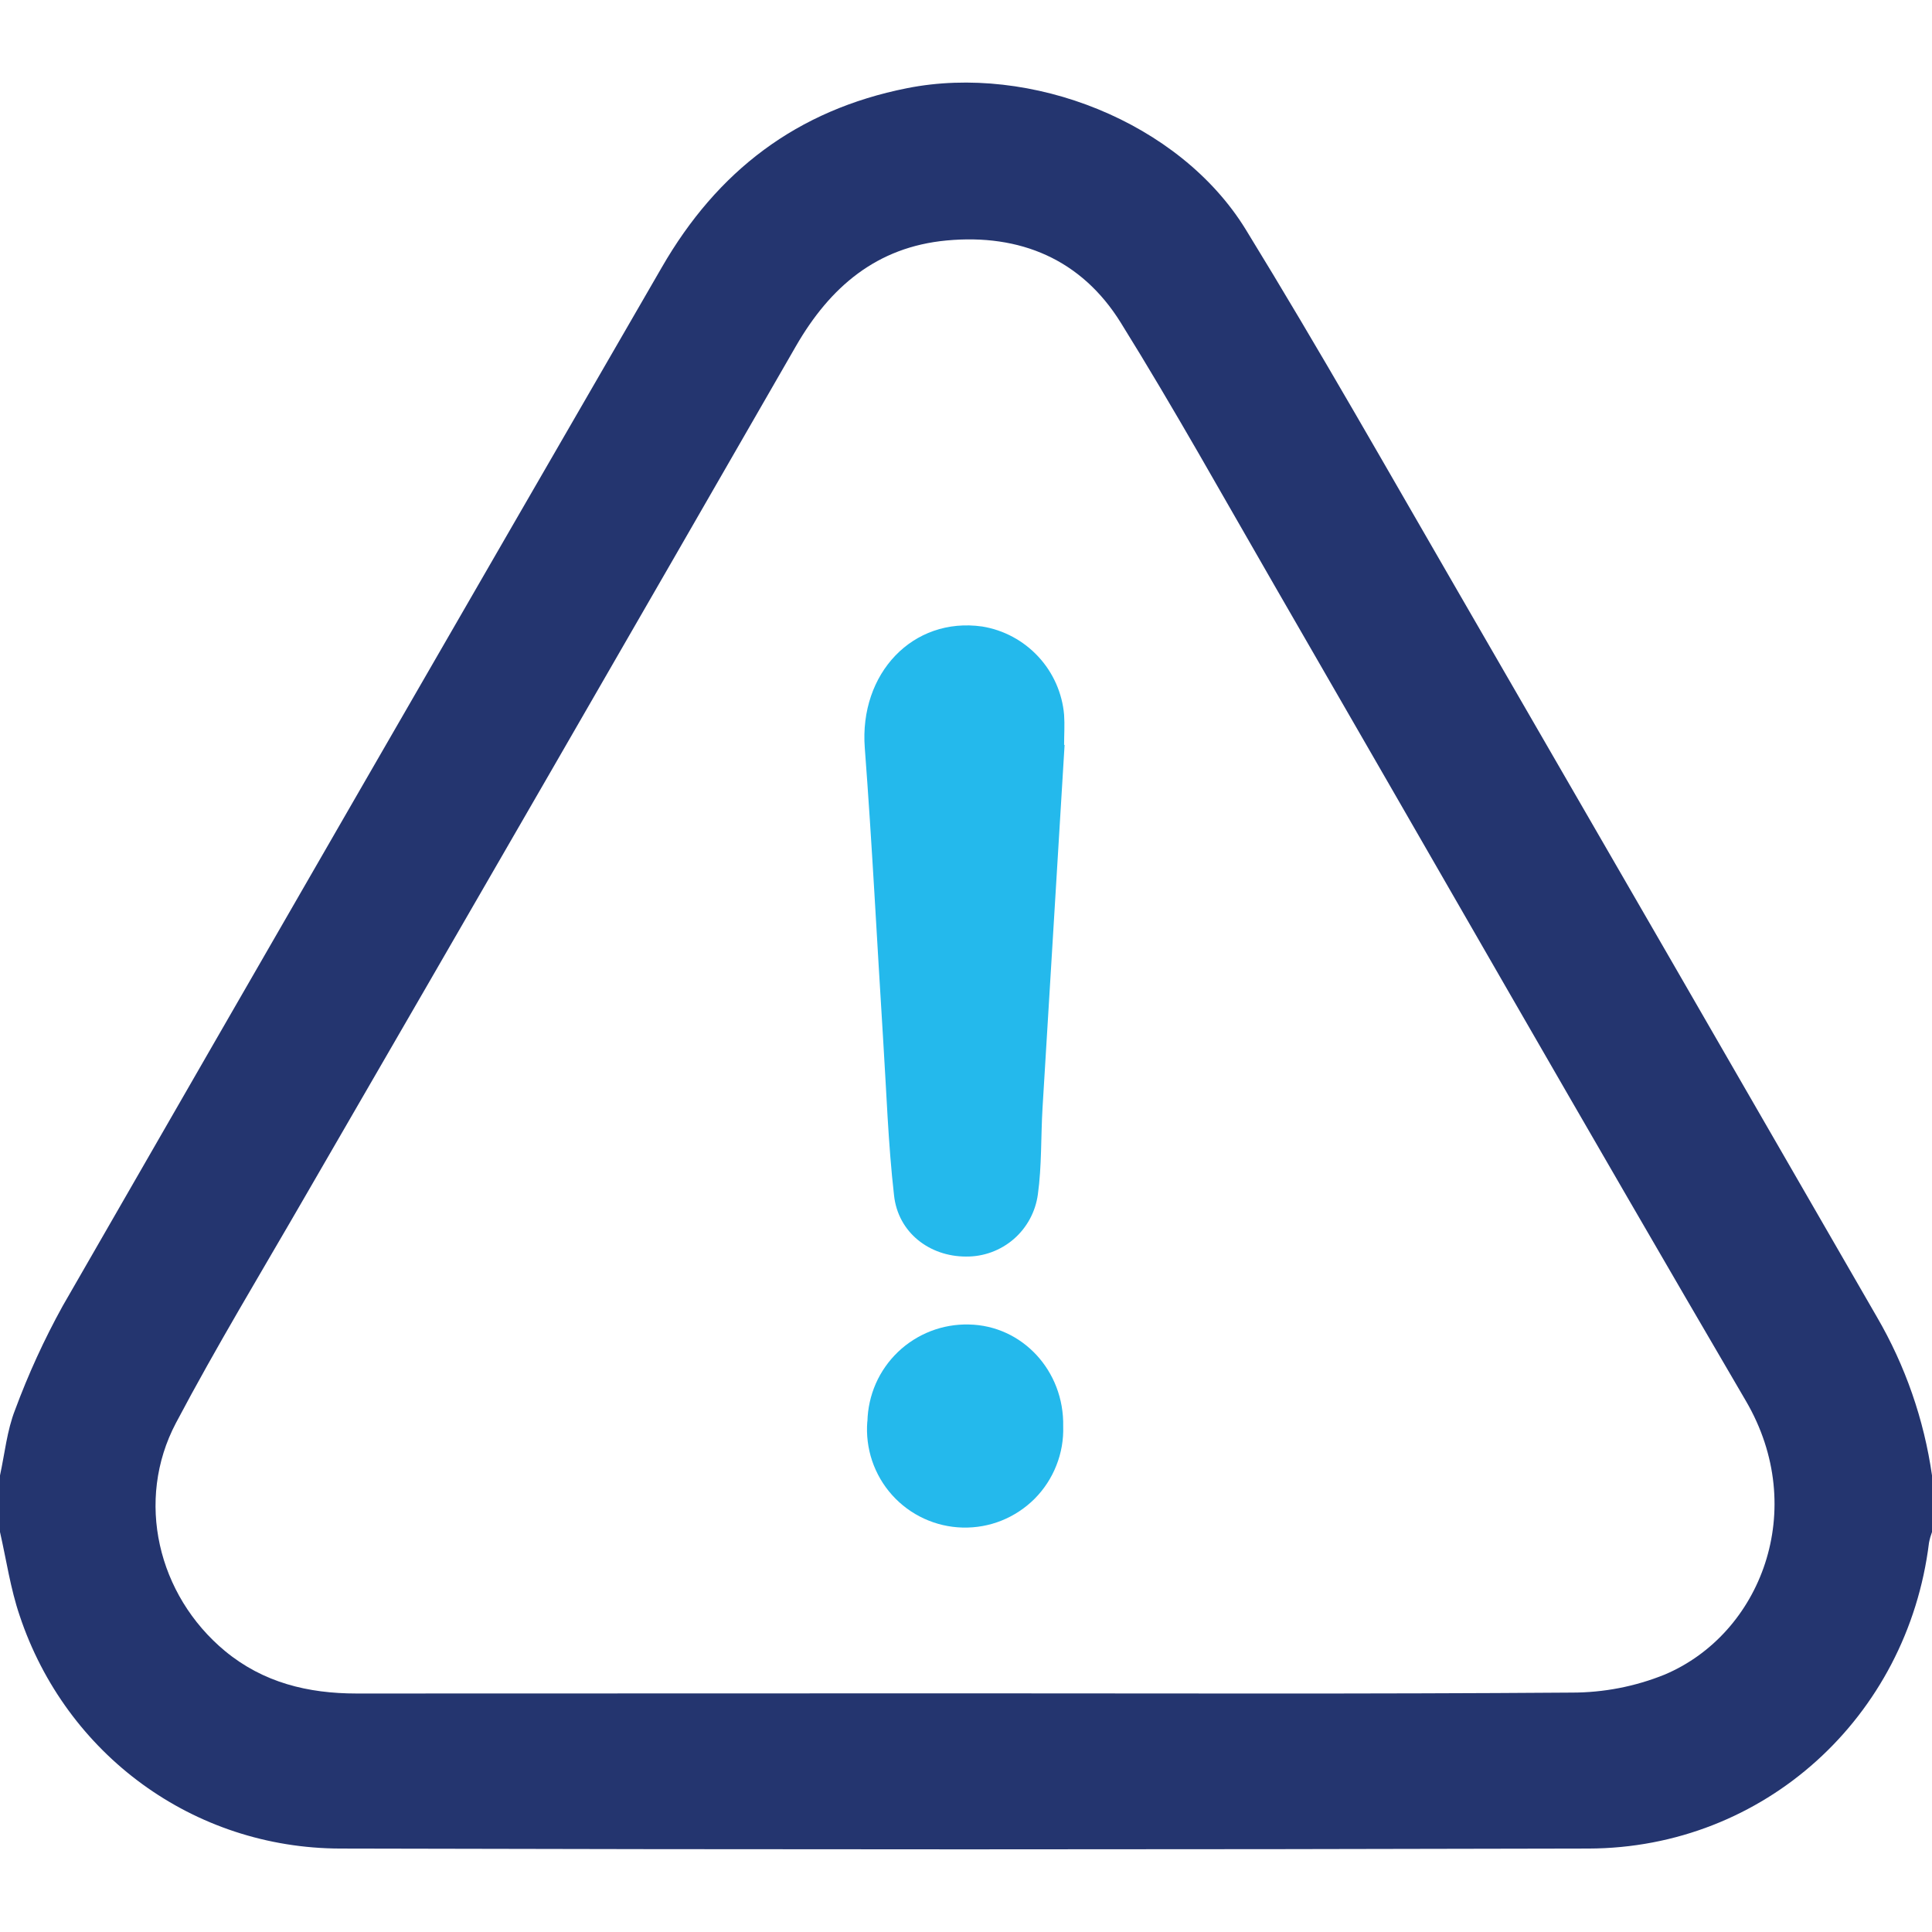
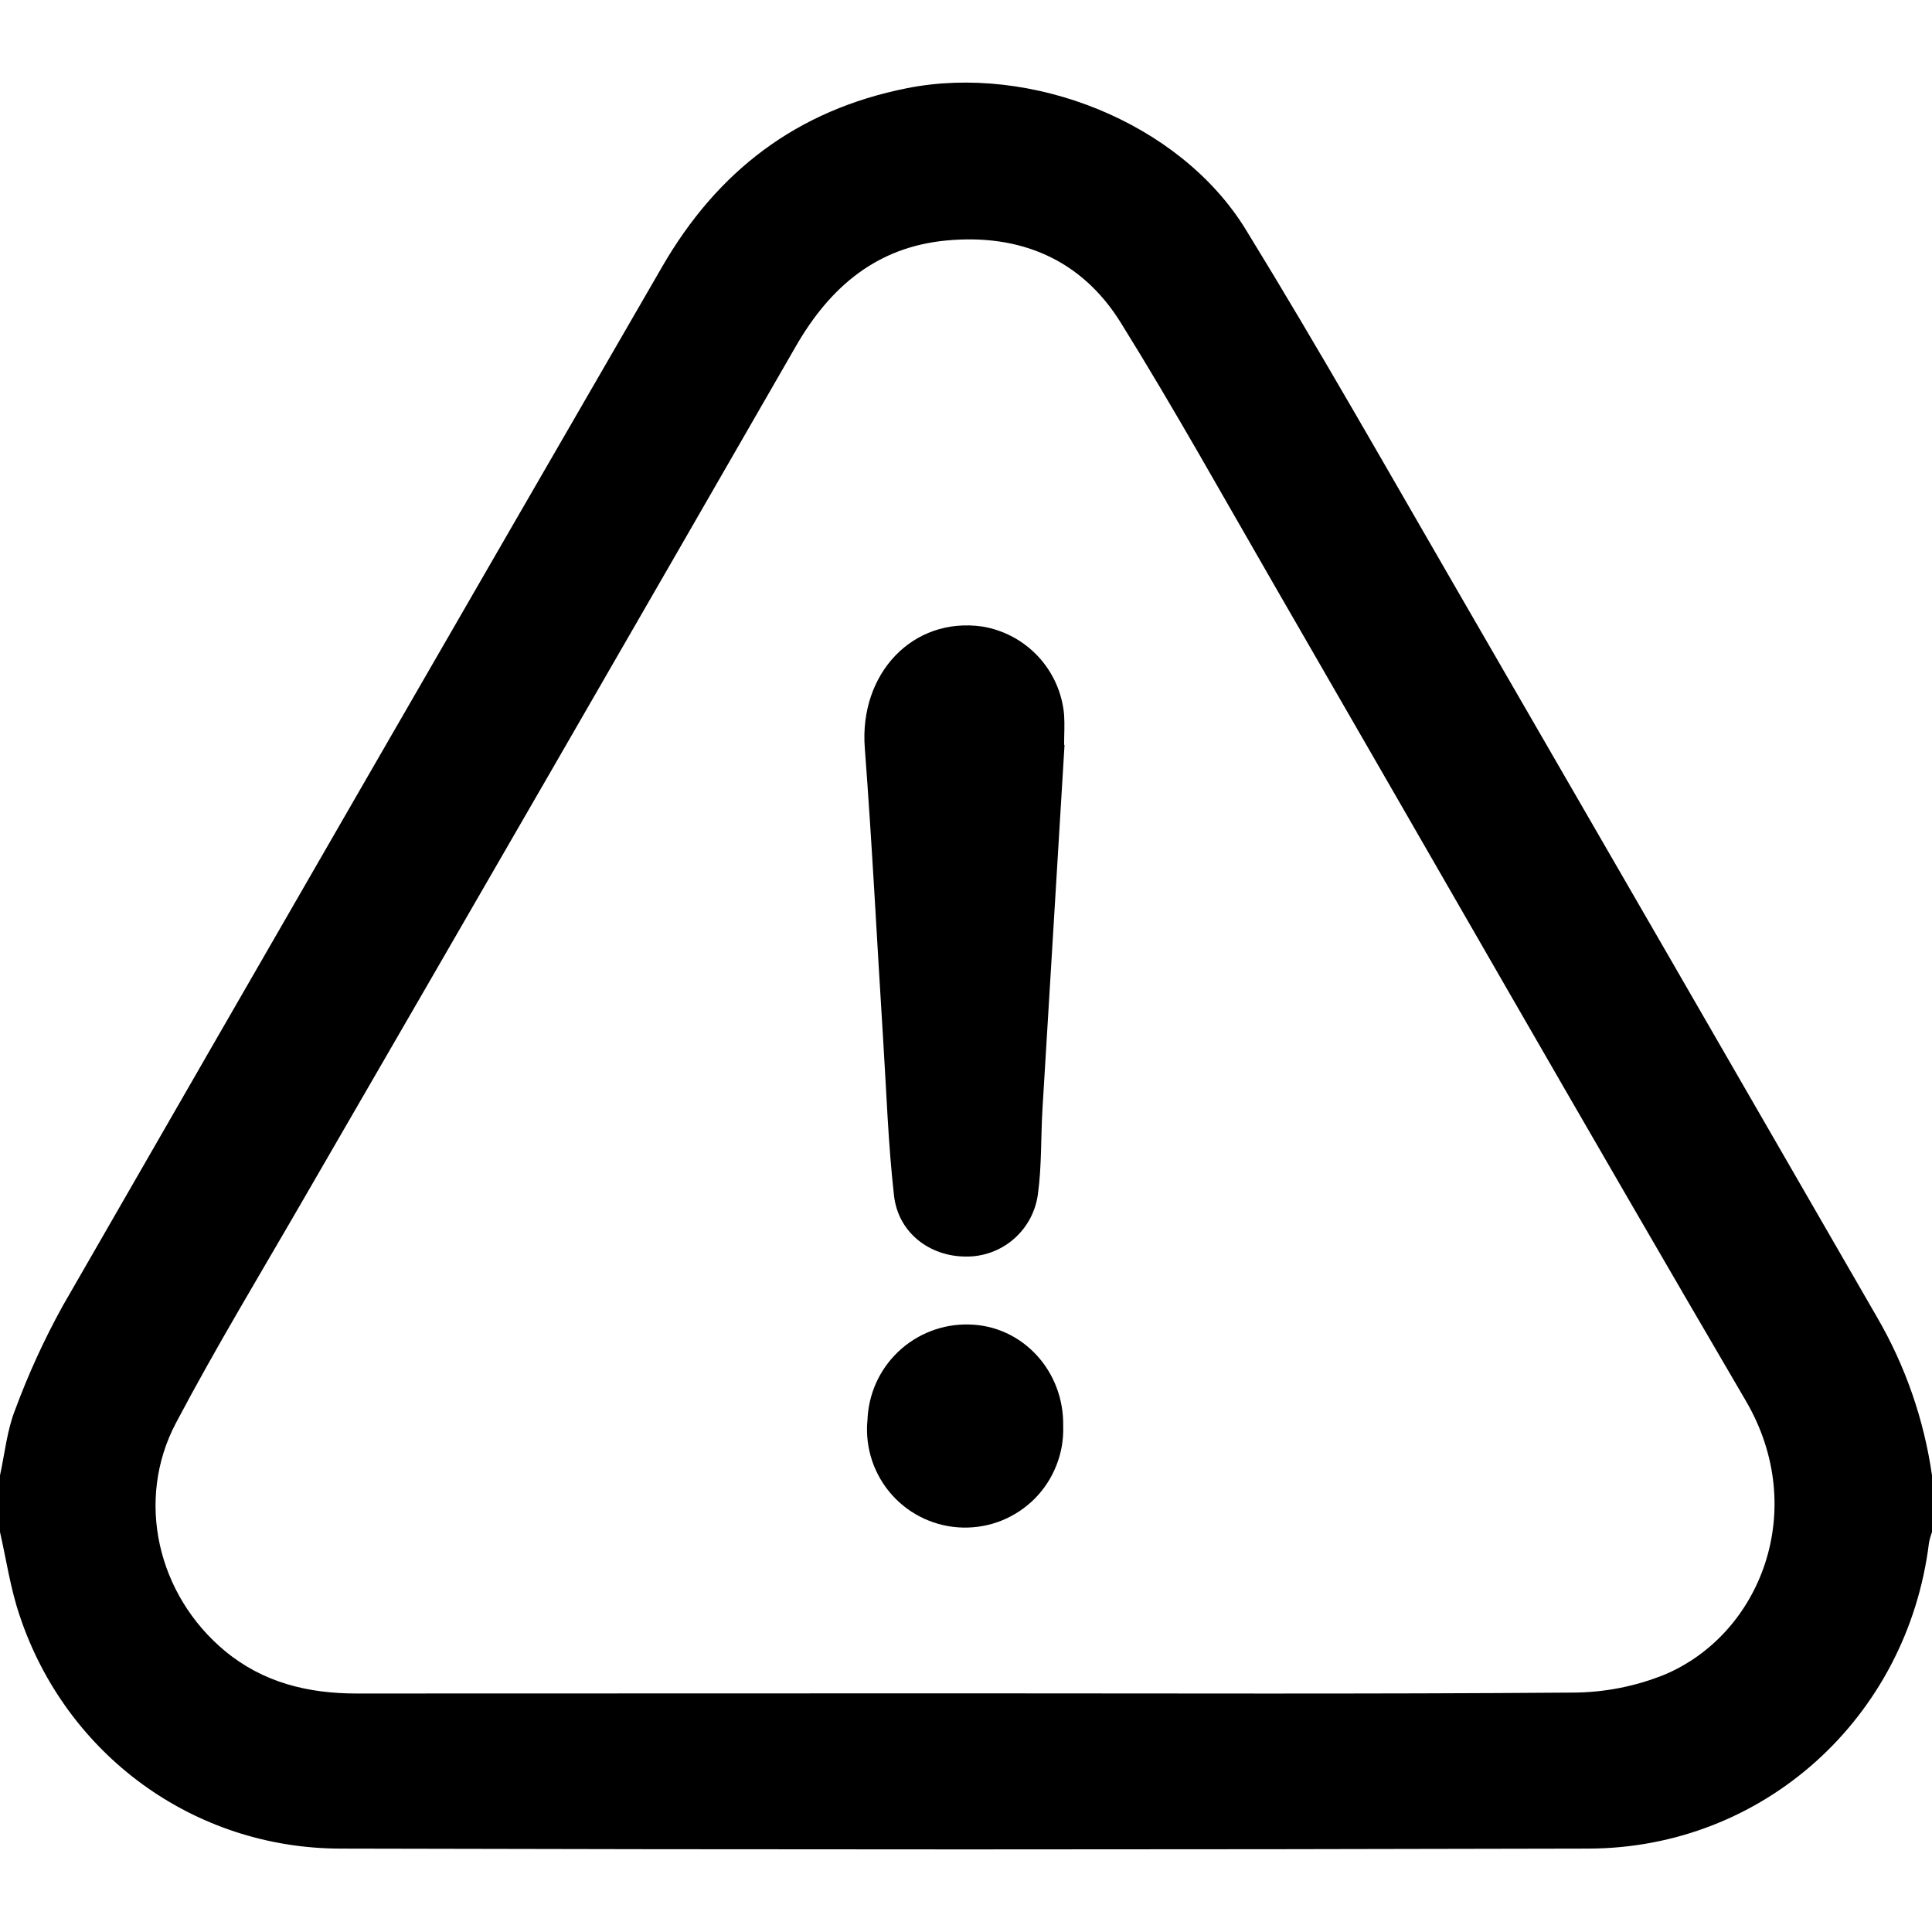
<svg xmlns="http://www.w3.org/2000/svg" width="36" height="36" viewBox="0 0 36 36" fill="none">
-   <path d="M0 27.492C0.089 27.084 0.13 26.656 0.281 26.271C0.528 25.605 0.824 24.957 1.168 24.335C4.88 17.88 8.602 11.429 12.332 4.981C13.366 3.187 14.847 2.051 16.902 1.643C19.206 1.185 21.977 2.266 23.212 4.275C24.588 6.516 25.883 8.807 27.202 11.084C29.795 15.567 32.386 20.052 34.973 24.539C35.503 25.448 35.851 26.451 36 27.492V28.547C35.976 28.612 35.957 28.679 35.944 28.747C35.544 31.998 32.87 34.437 29.6 34.445C21.848 34.465 14.095 34.465 6.342 34.445C3.606 34.44 1.229 32.696 0.366 30.104C0.195 29.602 0.119 29.069 0 28.547V27.492ZM17.965 31.553C21.738 31.553 25.511 31.567 29.285 31.539C29.88 31.54 30.469 31.426 31.02 31.203C32.811 30.445 33.714 28.125 32.532 26.104C29.579 21.057 26.677 15.979 23.752 10.917C22.804 9.276 21.883 7.619 20.883 6.011C20.152 4.835 19.012 4.352 17.637 4.481C16.337 4.603 15.469 5.344 14.832 6.448C11.788 11.739 8.736 17.026 5.676 22.309C4.87 23.706 4.032 25.088 3.279 26.514C2.517 27.957 2.937 29.723 4.193 30.765C4.906 31.354 5.74 31.556 6.644 31.556L17.965 31.553Z" fill="#24356F" />
-   <path d="M19.837 13.881C19.7 16.136 19.563 18.391 19.426 20.646C19.394 21.183 19.413 21.727 19.339 22.257C19.295 22.58 19.135 22.876 18.889 23.089C18.642 23.302 18.326 23.418 18 23.414C17.321 23.414 16.734 22.968 16.659 22.273C16.549 21.309 16.518 20.337 16.456 19.368C16.342 17.556 16.251 15.744 16.114 13.935C16.009 12.549 17.009 11.49 18.302 11.674C18.703 11.739 19.07 11.937 19.347 12.235C19.623 12.532 19.793 12.914 19.828 13.319C19.841 13.506 19.828 13.693 19.828 13.881H19.837Z" fill="#24B9EC" />
-   <path d="M16.163 26.486C16.169 26.243 16.222 26.004 16.319 25.782C16.417 25.559 16.558 25.359 16.733 25.191C16.909 25.023 17.116 24.892 17.342 24.804C17.569 24.716 17.81 24.674 18.053 24.68C19.047 24.698 19.832 25.543 19.811 26.578C19.819 26.827 19.776 27.075 19.684 27.306C19.593 27.538 19.456 27.748 19.281 27.925C19.105 28.101 18.896 28.24 18.665 28.333C18.434 28.426 18.187 28.47 17.938 28.464C17.689 28.458 17.444 28.401 17.218 28.297C16.992 28.193 16.79 28.044 16.624 27.859C16.457 27.674 16.331 27.456 16.251 27.221C16.172 26.985 16.141 26.735 16.161 26.487L16.163 26.486Z" fill="#24B9EC" />
+   <path d="M0 27.492C0.089 27.084 0.13 26.656 0.281 26.272C0.528 25.605 0.824 24.957 1.168 24.335C4.88 17.88 8.602 11.429 12.332 4.981C13.366 3.187 14.847 2.051 16.902 1.643C19.206 1.186 21.977 2.266 23.212 4.275C24.588 6.516 25.883 8.807 27.202 11.084C29.795 15.567 32.386 20.052 34.973 24.539C35.503 25.448 35.851 26.451 36 27.492V28.547C35.976 28.612 35.957 28.679 35.944 28.747C35.544 31.999 32.87 34.437 29.6 34.446C21.848 34.466 14.095 34.466 6.342 34.446C3.606 34.441 1.229 32.696 0.366 30.104C0.195 29.602 0.119 29.069 0 28.547V27.492ZM17.965 31.553C21.738 31.553 25.511 31.568 29.285 31.539C29.88 31.54 30.469 31.426 31.02 31.203C32.811 30.445 33.714 28.125 32.532 26.104C29.579 21.057 26.677 15.979 23.752 10.917C22.804 9.276 21.883 7.619 20.883 6.011C20.152 4.835 19.012 4.352 17.637 4.481C16.337 4.603 15.469 5.344 14.832 6.448C11.788 11.739 8.736 17.026 5.676 22.309C4.87 23.706 4.032 25.088 3.279 26.514C2.517 27.957 2.937 29.723 4.193 30.765C4.906 31.354 5.74 31.556 6.644 31.556L17.965 31.553Z" fill="black" />
+   <path d="M19.836 13.881C19.7 16.136 19.563 18.392 19.426 20.647C19.393 21.183 19.413 21.727 19.339 22.257C19.295 22.58 19.135 22.876 18.888 23.089C18.642 23.302 18.326 23.418 18 23.414C17.321 23.414 16.734 22.968 16.658 22.273C16.549 21.309 16.518 20.337 16.456 19.368C16.342 17.556 16.251 15.744 16.114 13.935C16.009 12.55 17.008 11.49 18.302 11.674C18.703 11.74 19.07 11.937 19.347 12.235C19.623 12.533 19.793 12.914 19.828 13.319C19.841 13.506 19.828 13.694 19.828 13.881H19.836Z" fill="black" />
+   <path d="M16.163 26.486C16.169 26.243 16.222 26.004 16.319 25.782C16.417 25.559 16.558 25.359 16.733 25.191C16.909 25.023 17.116 24.892 17.342 24.804C17.569 24.716 17.81 24.674 18.053 24.68C19.047 24.698 19.832 25.543 19.811 26.578C19.819 26.827 19.776 27.075 19.684 27.306C19.593 27.538 19.456 27.748 19.281 27.925C19.105 28.101 18.896 28.24 18.665 28.333C18.434 28.426 18.187 28.47 17.938 28.464C17.689 28.458 17.444 28.401 17.218 28.297C16.992 28.193 16.79 28.044 16.624 27.859C16.457 27.674 16.331 27.456 16.251 27.221C16.172 26.985 16.141 26.735 16.161 26.487L16.163 26.486Z" fill="black" />
</svg>
